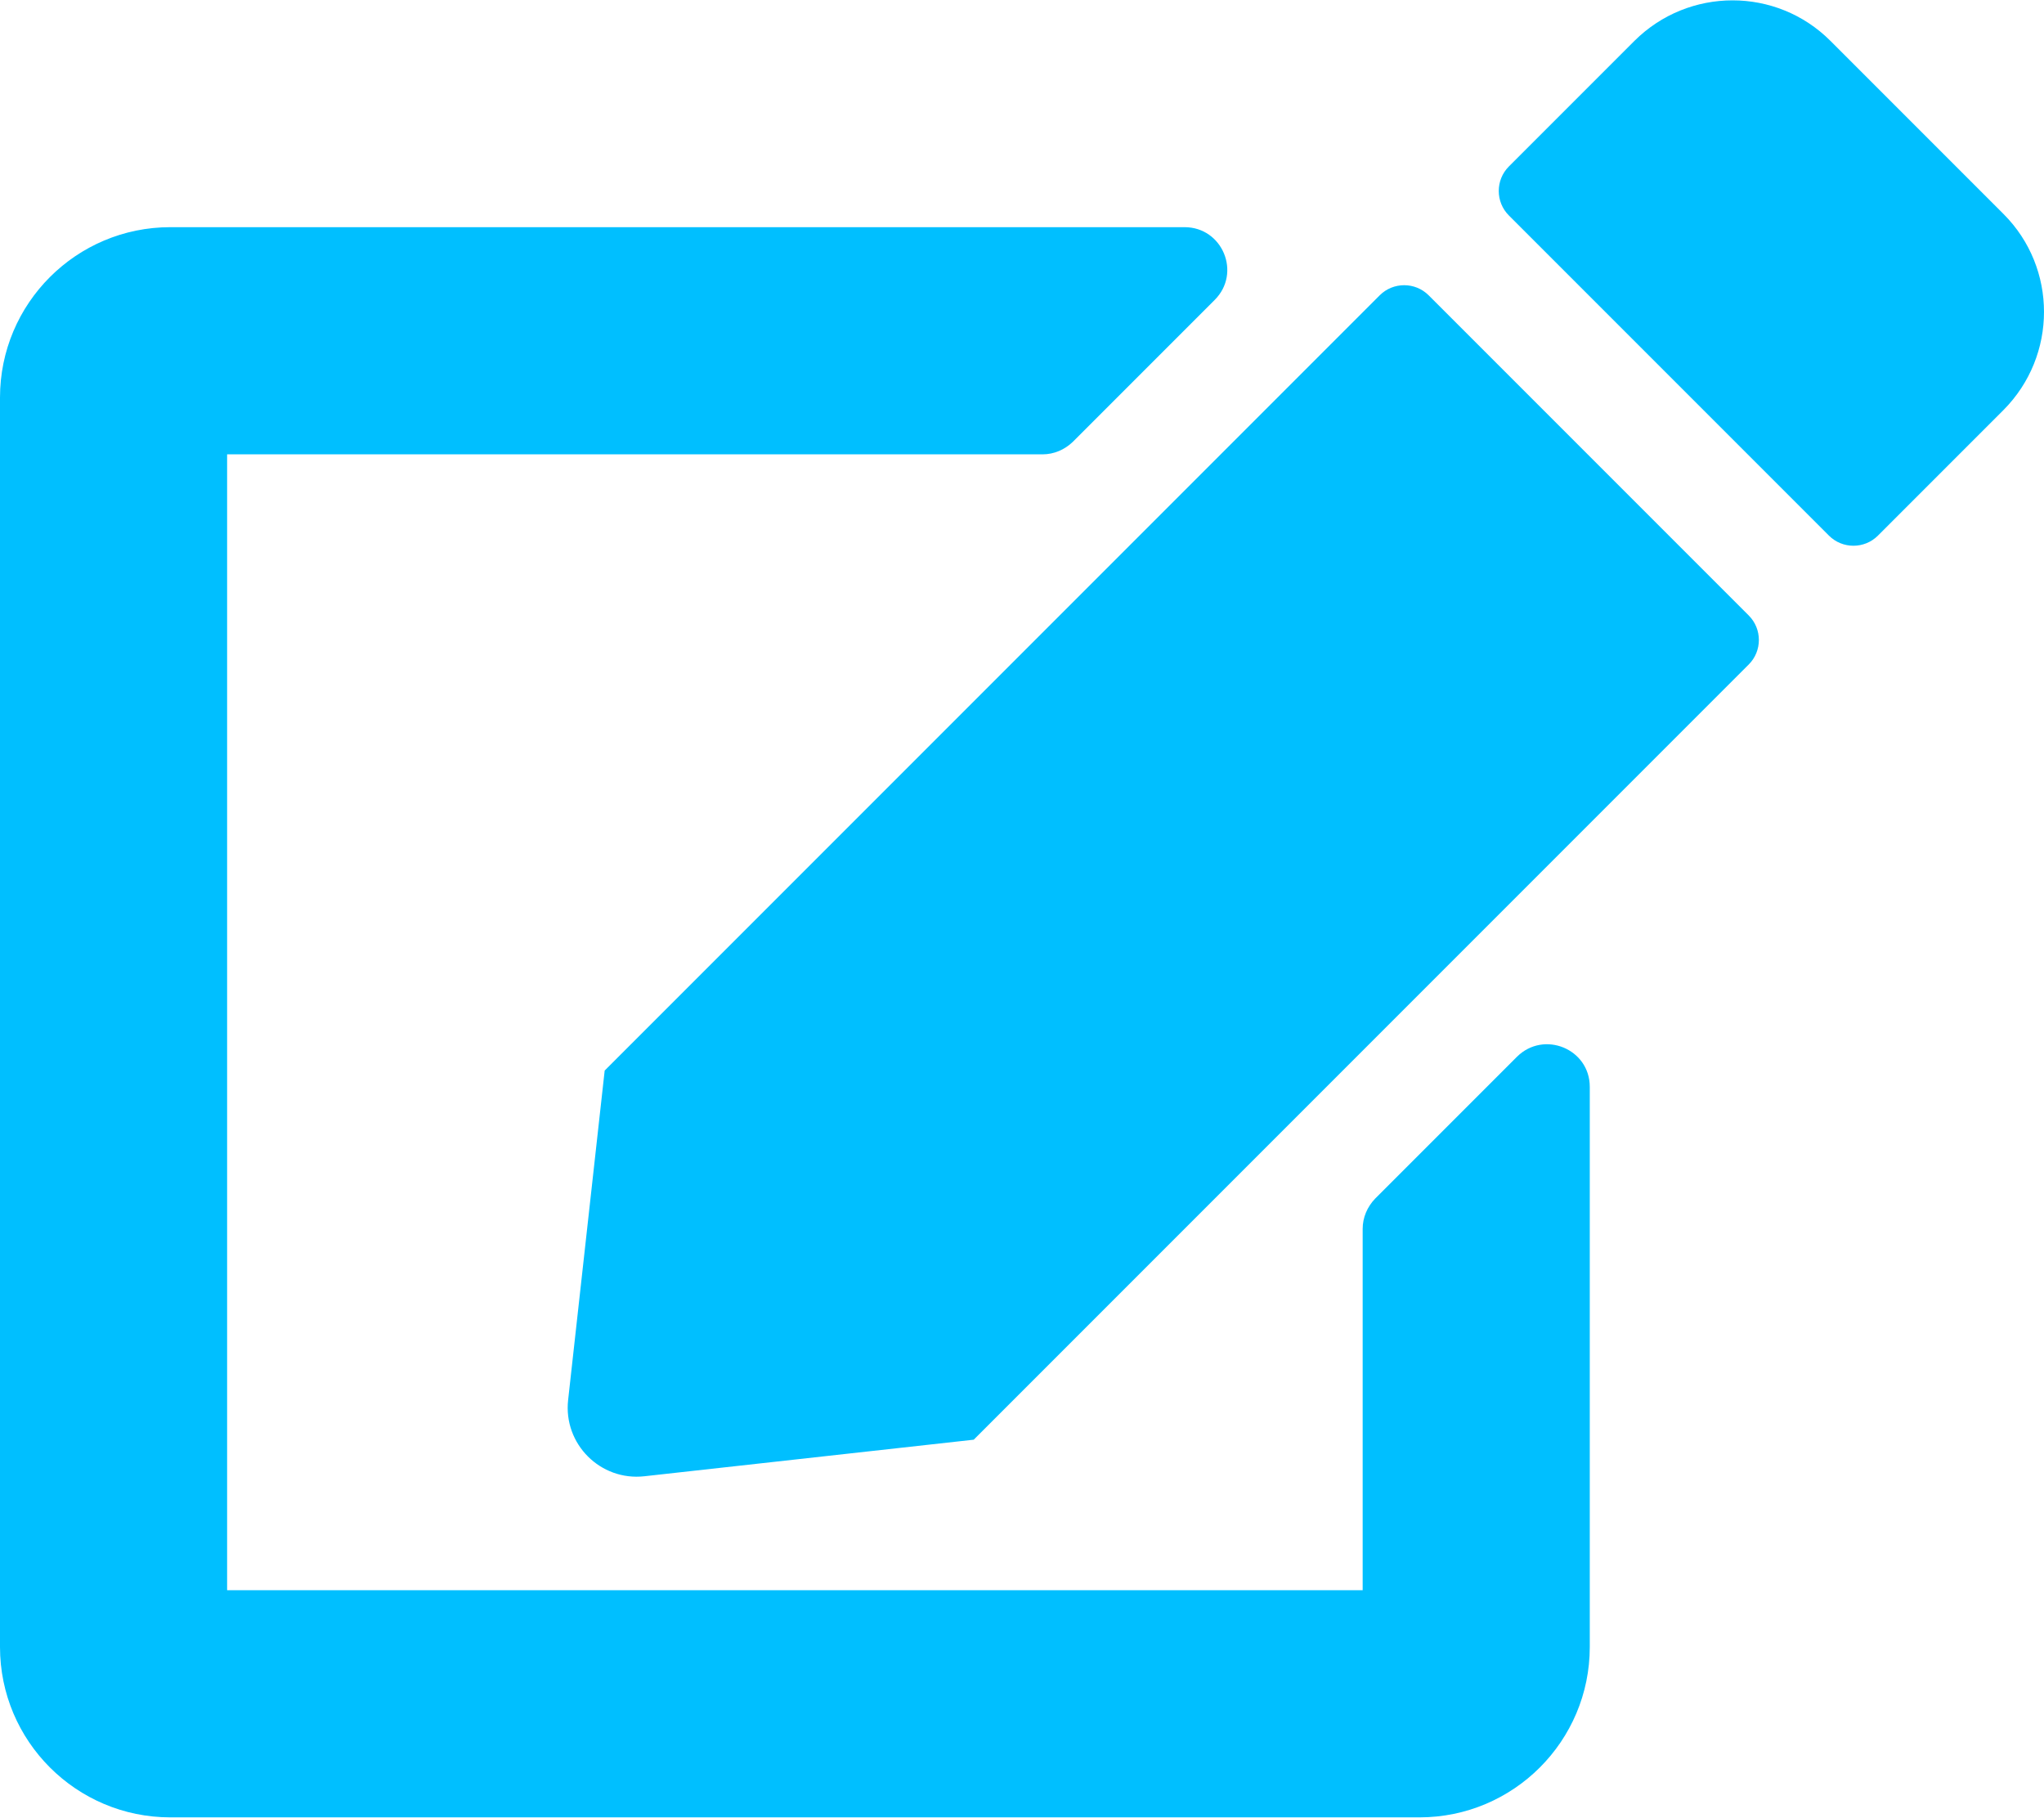
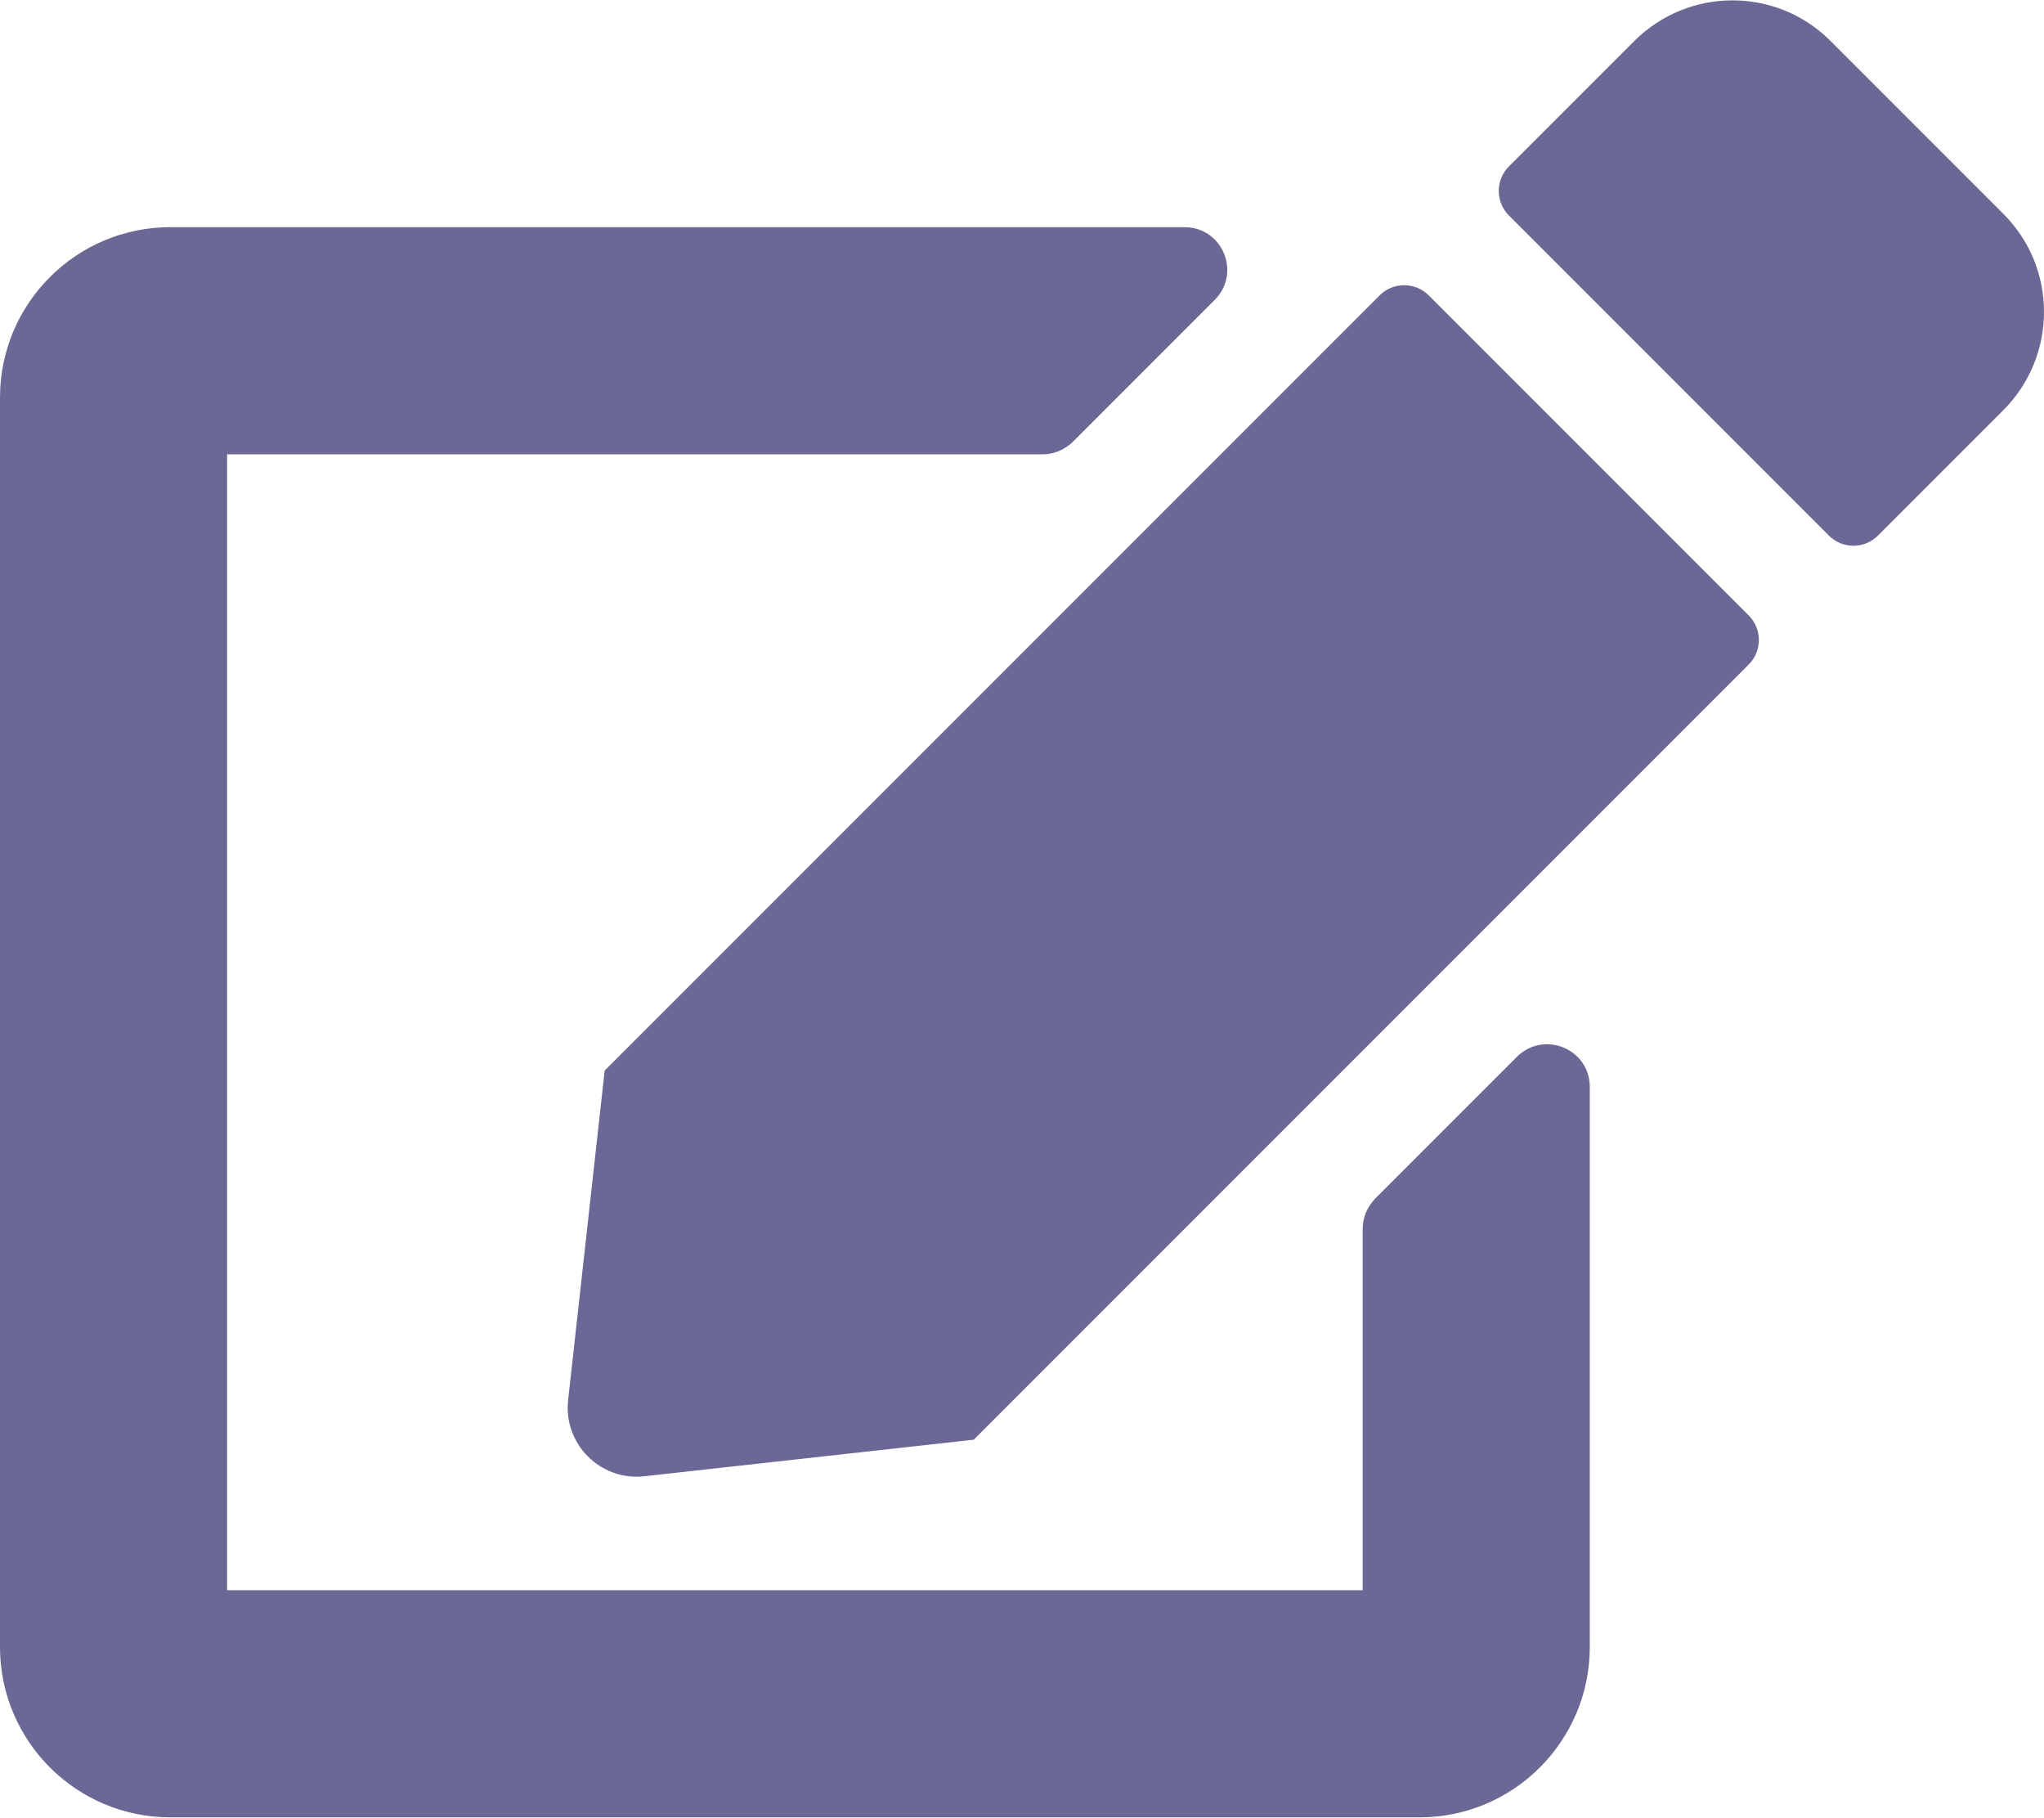
<svg xmlns="http://www.w3.org/2000/svg" viewBox="0 0 576 512">
-   <path d="M402.6 83.2l90.2 90.2c3.8 3.8 3.8 10 0 13.8L274.4 405.6l-92.8 10.3c-12.4 1.4-22.9-9.1-21.5-21.5l10.3-92.8L388.8 83.2c3.8-3.8 10-3.8 13.8 0zm162-22.9l-48.8-48.8c-15.2-15.2-39.9-15.2-55.2 0l-35.4 35.4c-3.8 3.8-3.8 10 0 13.8l90.2 90.2c3.8 3.8 10 3.8 13.8 0l35.4-35.4c15.2-15.3 15.2-40 0-55.2zM384 346.2V448H64V128h229.8c3.2 0 6.2-1.3 8.5-3.5l40-40c7.6-7.6 2.2-20.5-8.5-20.5H48C21.5 64 0 85.5 0 112v352c0 26.5 21.5 48 48 48h352c26.5 0 48-21.5 48-48V306.2c0-10.7-12.9-16-20.5-8.5l-40 40c-2.2 2.3-3.5 5.3-3.5 8.5z" fill="#00bfff" />
+   <path d="M402.6 83.2l90.2 90.2c3.8 3.8 3.8 10 0 13.8L274.4 405.6l-92.8 10.3c-12.4 1.4-22.9-9.1-21.5-21.5l10.3-92.8L388.8 83.2c3.8-3.8 10-3.8 13.8 0zm162-22.9l-48.8-48.8c-15.2-15.2-39.9-15.2-55.2 0l-35.4 35.4c-3.8 3.8-3.8 10 0 13.8l90.2 90.2c3.8 3.8 10 3.8 13.8 0l35.4-35.4c15.2-15.3 15.2-40 0-55.2zM384 346.2V448H64V128h229.8c3.2 0 6.2-1.3 8.5-3.5l40-40c7.6-7.6 2.2-20.5-8.5-20.5H48C21.5 64 0 85.5 0 112v352c0 26.5 21.5 48 48 48h352c26.5 0 48-21.5 48-48V306.2c0-10.7-12.9-16-20.5-8.5l-40 40c-2.2 2.3-3.5 5.3-3.5 8.5z" fill="#6b6895" />
</svg>
